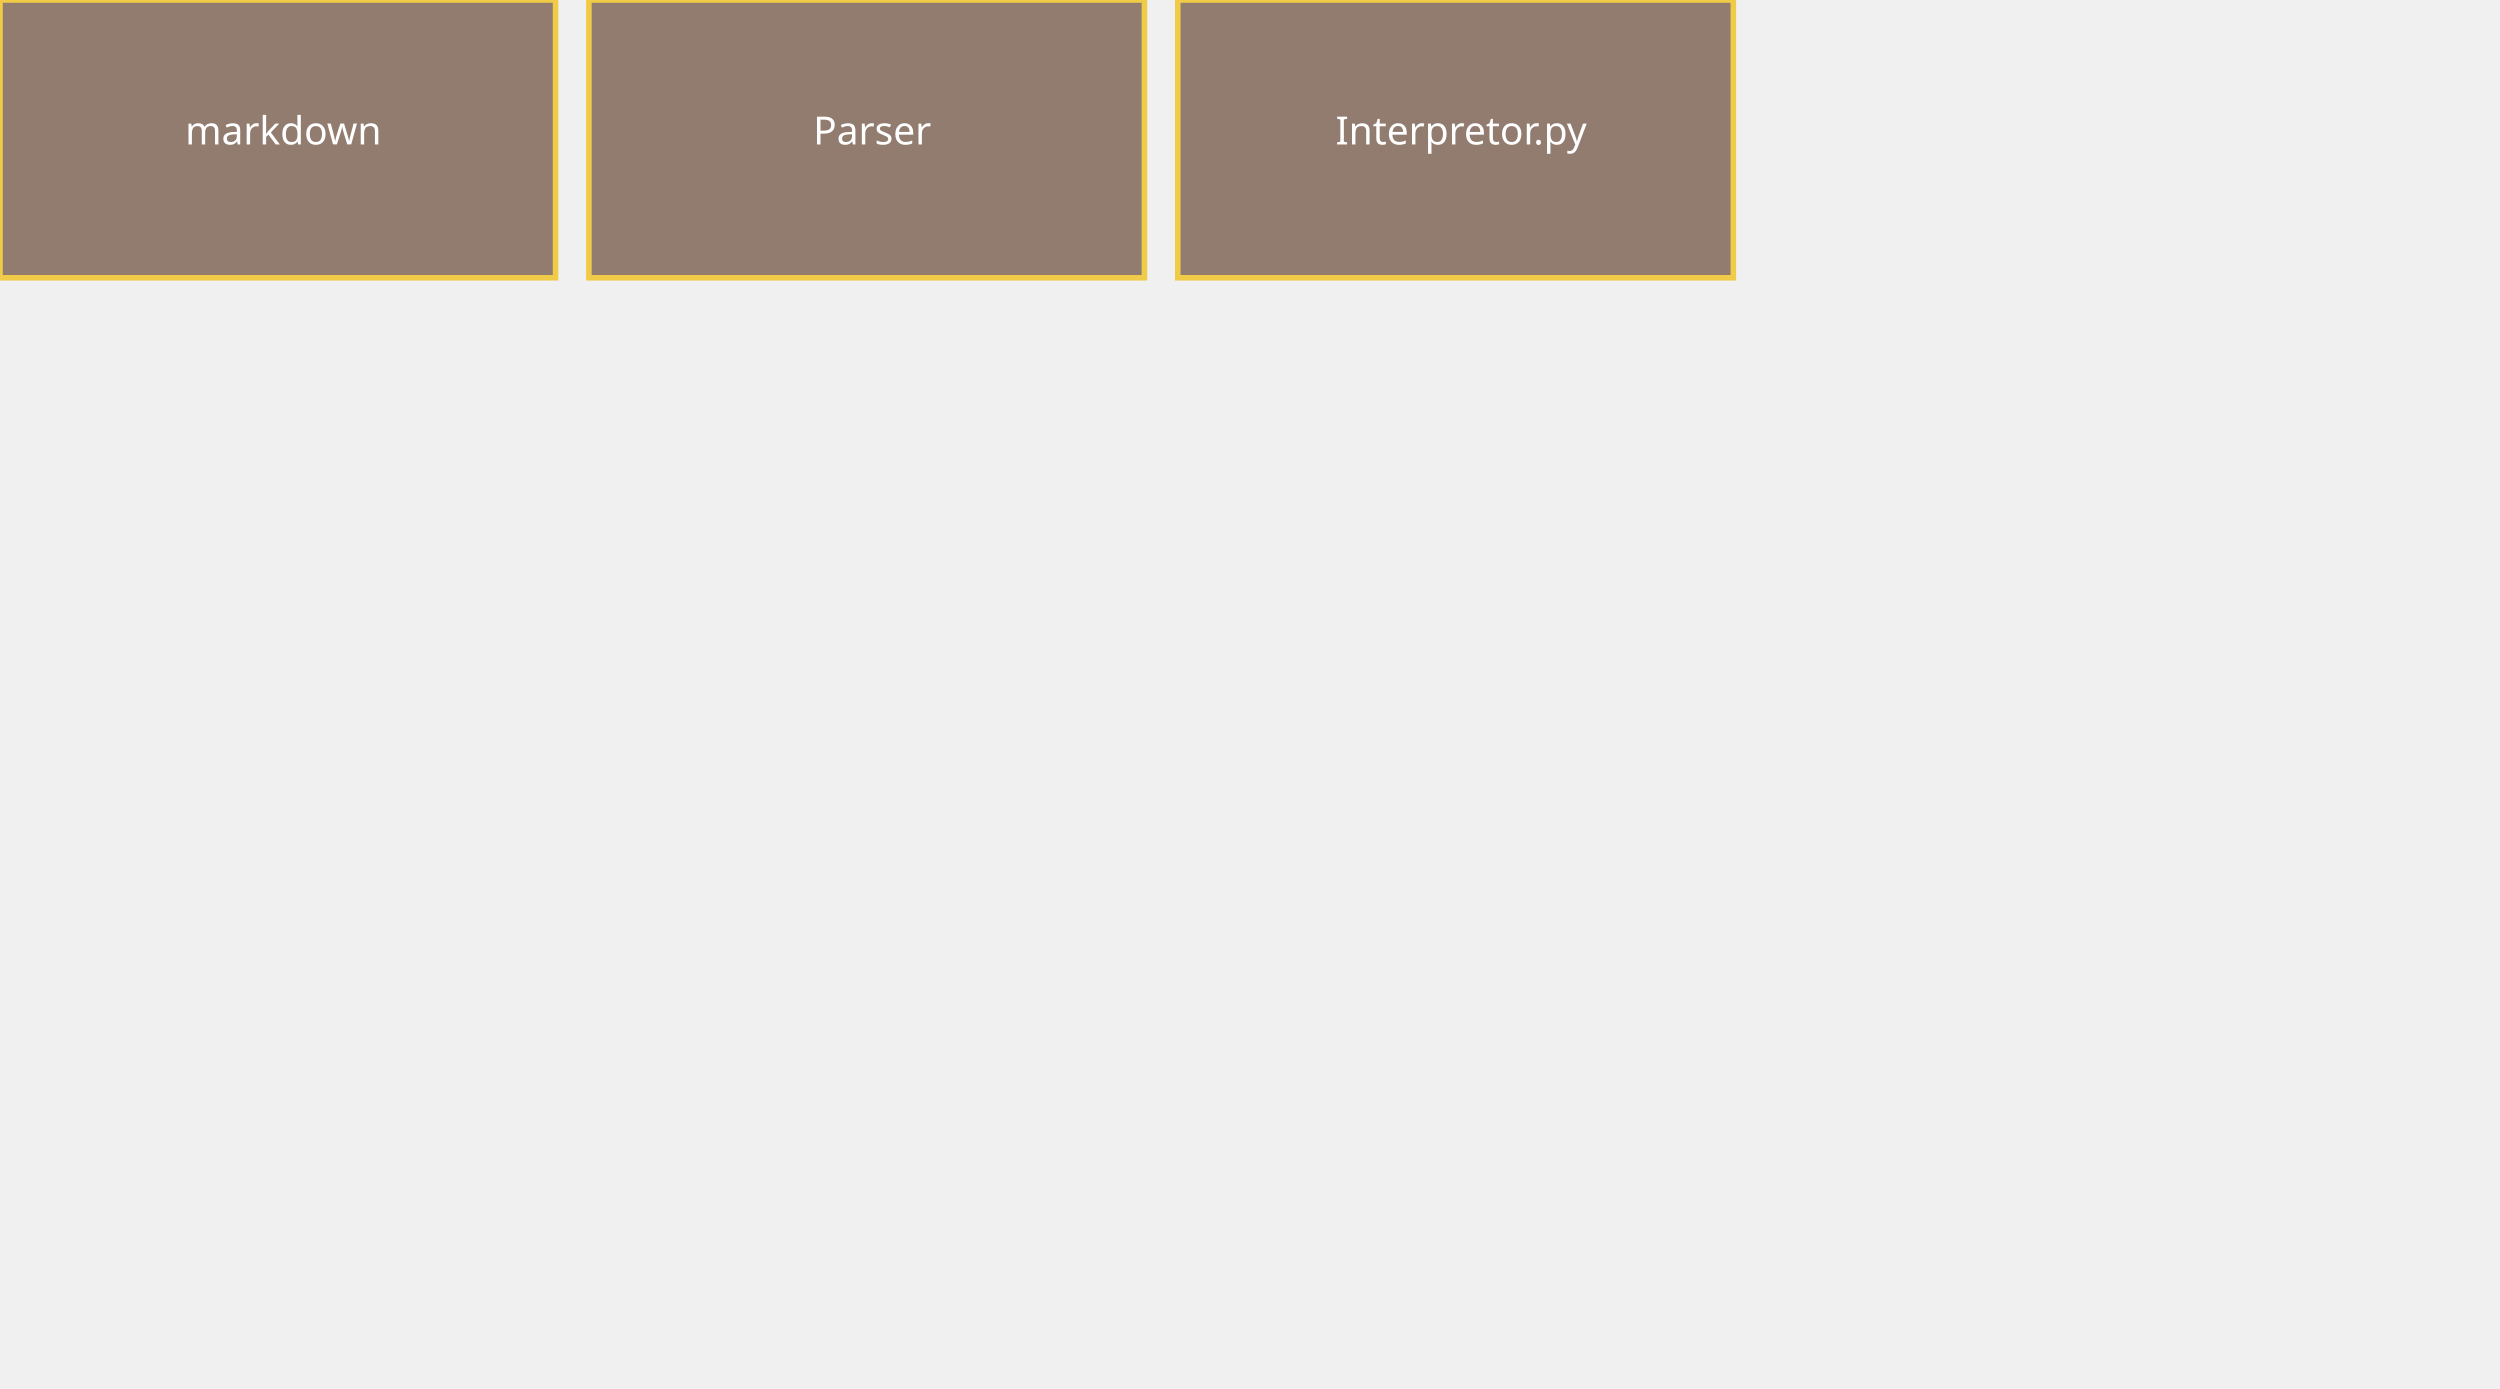
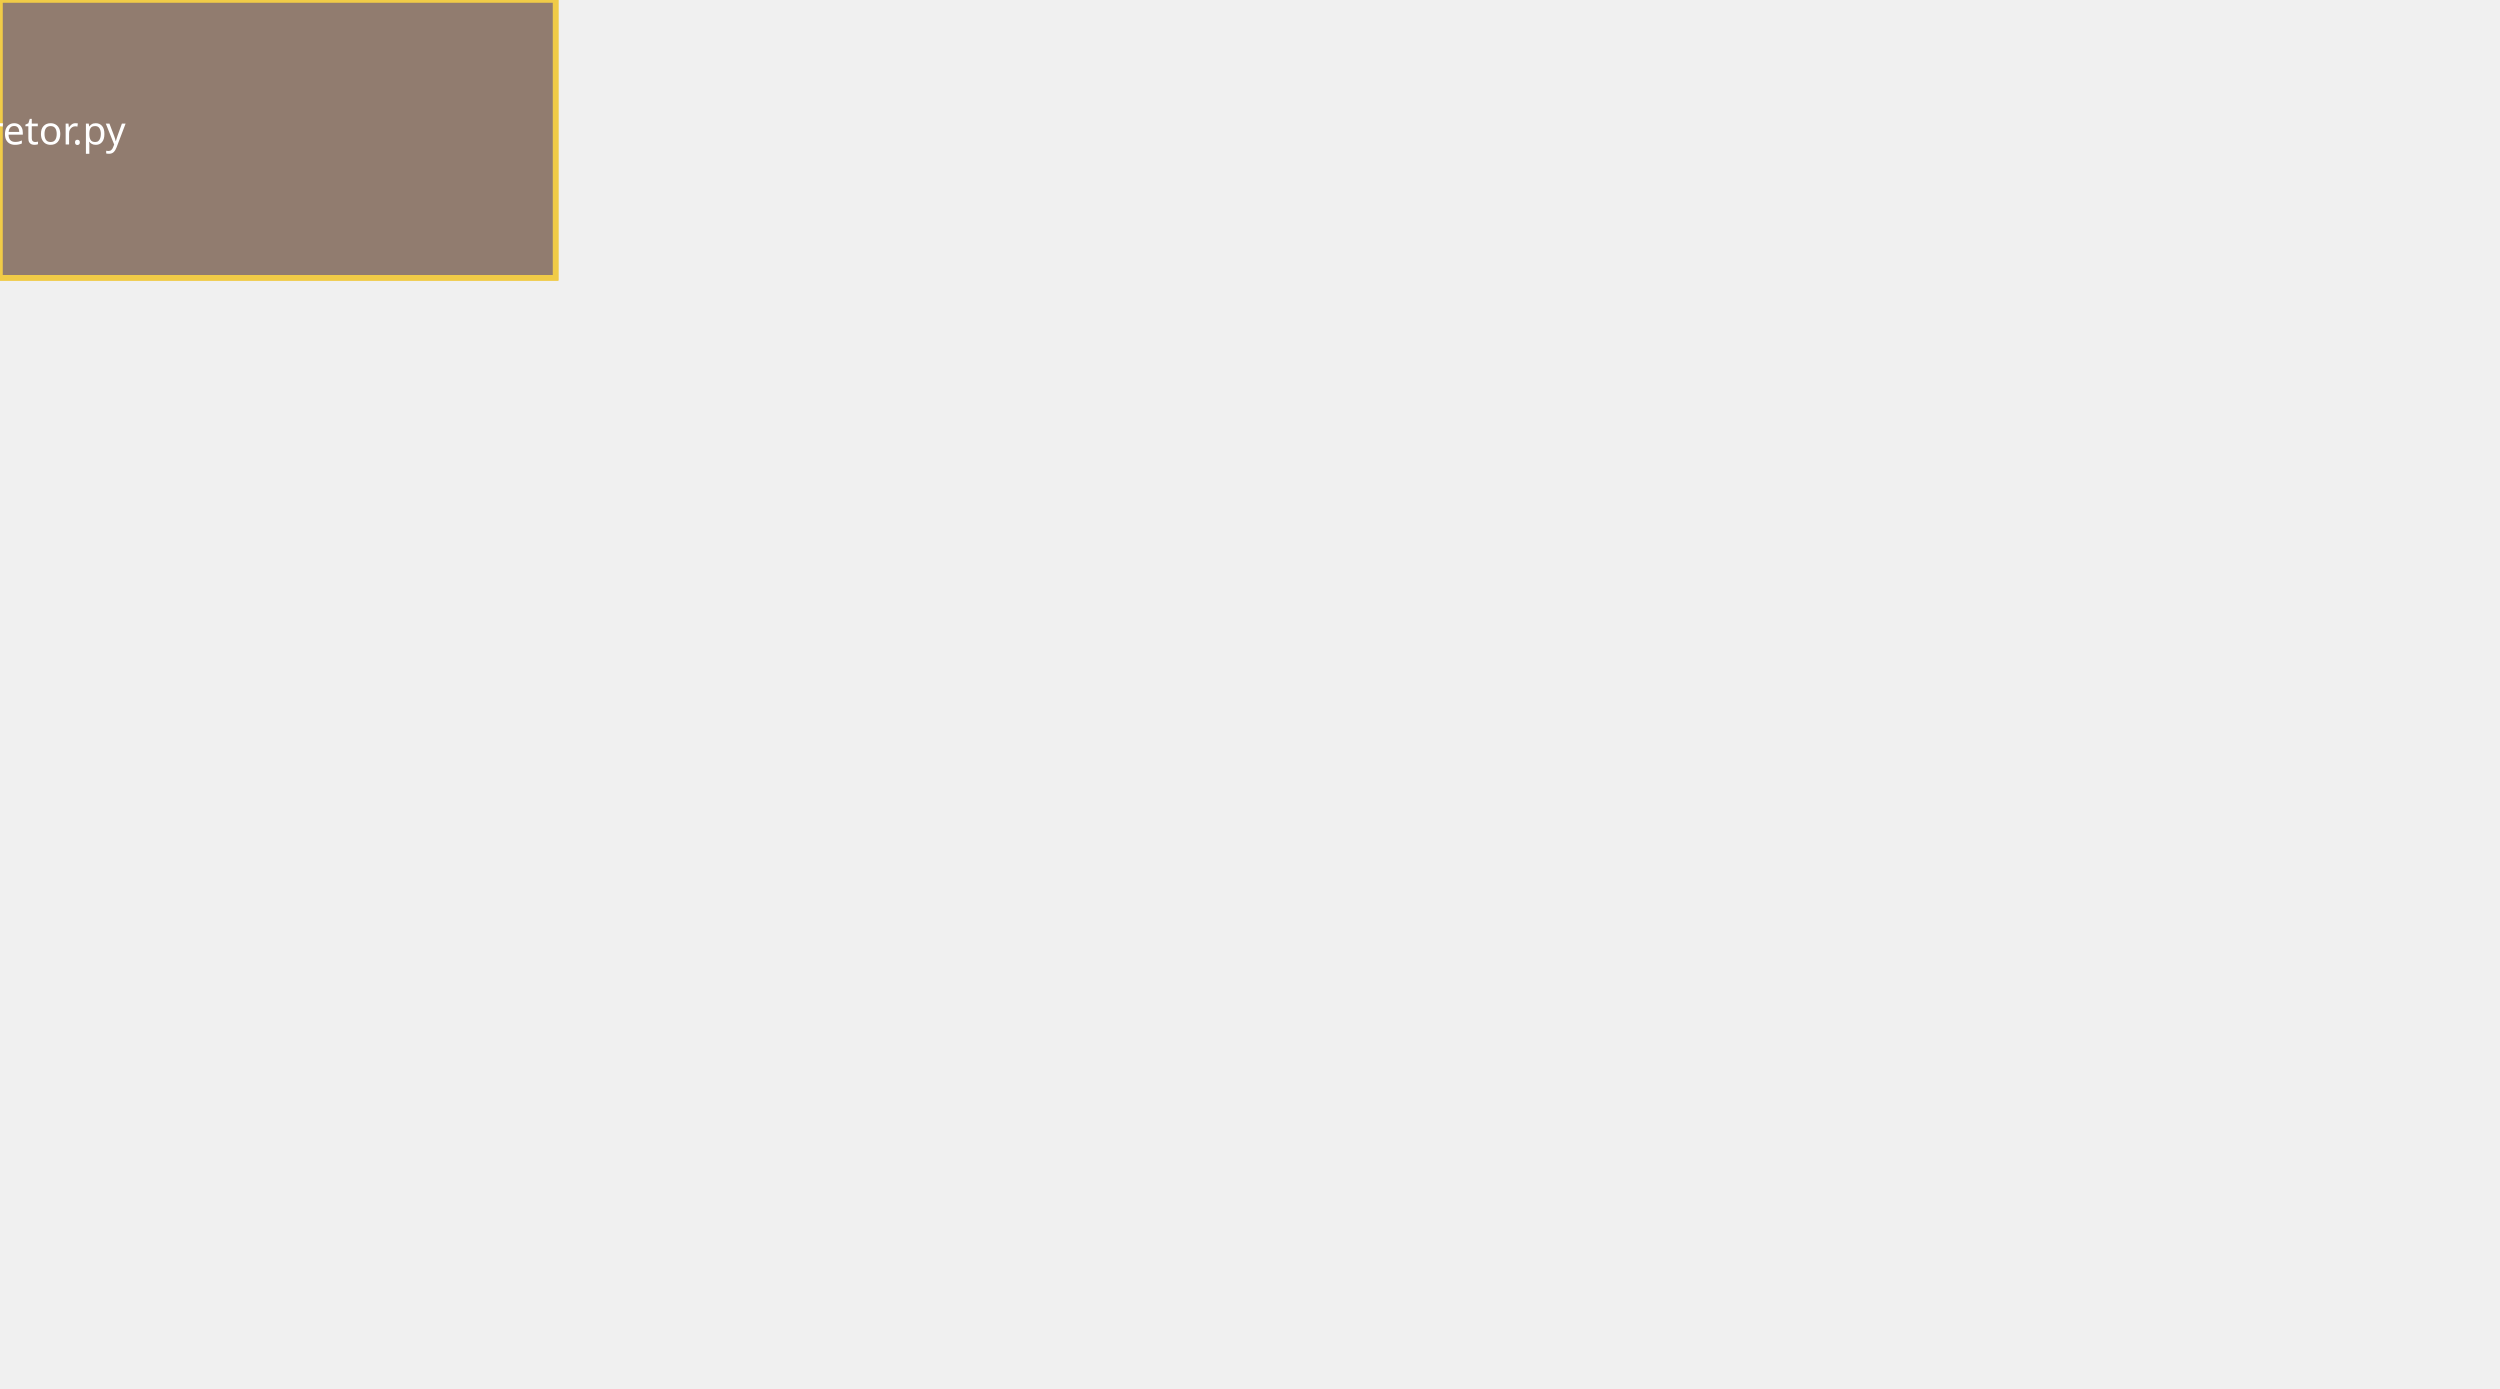
<svg width="900" height="500">
  <g font-family="Sans" font-size="14">
    <rect x="0" y="0" width="200" height="100" style="fill: #917C6F; stroke: #f0cb47; stroke-width: 2" />
-     <text fill="#fff" x="102" y="52" style="text-anchor: middle">
+     <text fill="#fff" x="{{xText}}" y="52" style="text-anchor: middle">
      <tspan>
        markdown
      </tspan>
    </text>
  </g>
  <g font-family="Sans" font-size="14">
-     <rect x="212" y="0" width="200" height="100" style="fill: #917C6F; stroke: #f0cb47; stroke-width: 2" />
-     <text fill="#fff" x="314" y="52" style="text-anchor: middle">
+     <rect x="0" y="0" width="200" height="100" style="fill: #917C6F; stroke: #f0cb47; stroke-width: 2" />
+     <text fill="#fff" x="{{xText}}" y="52" style="text-anchor: middle">
      <tspan>
        Parser
      </tspan>
    </text>
  </g>
  <g font-family="Sans" font-size="14">
-     <rect x="424" y="0" width="200" height="100" style="fill: #917C6F; stroke: #f0cb47; stroke-width: 2" />
-     <text fill="#fff" x="526" y="52" style="text-anchor: middle">
+     <rect x="0" y="0" width="200" height="100" style="fill: #917C6F; stroke: #f0cb47; stroke-width: 2" />
+     <text fill="#fff" x="{{xText}}" y="52" style="text-anchor: middle">
      <tspan>
        Interpretor.py
      </tspan>
    </text>
  </g>
</svg>
